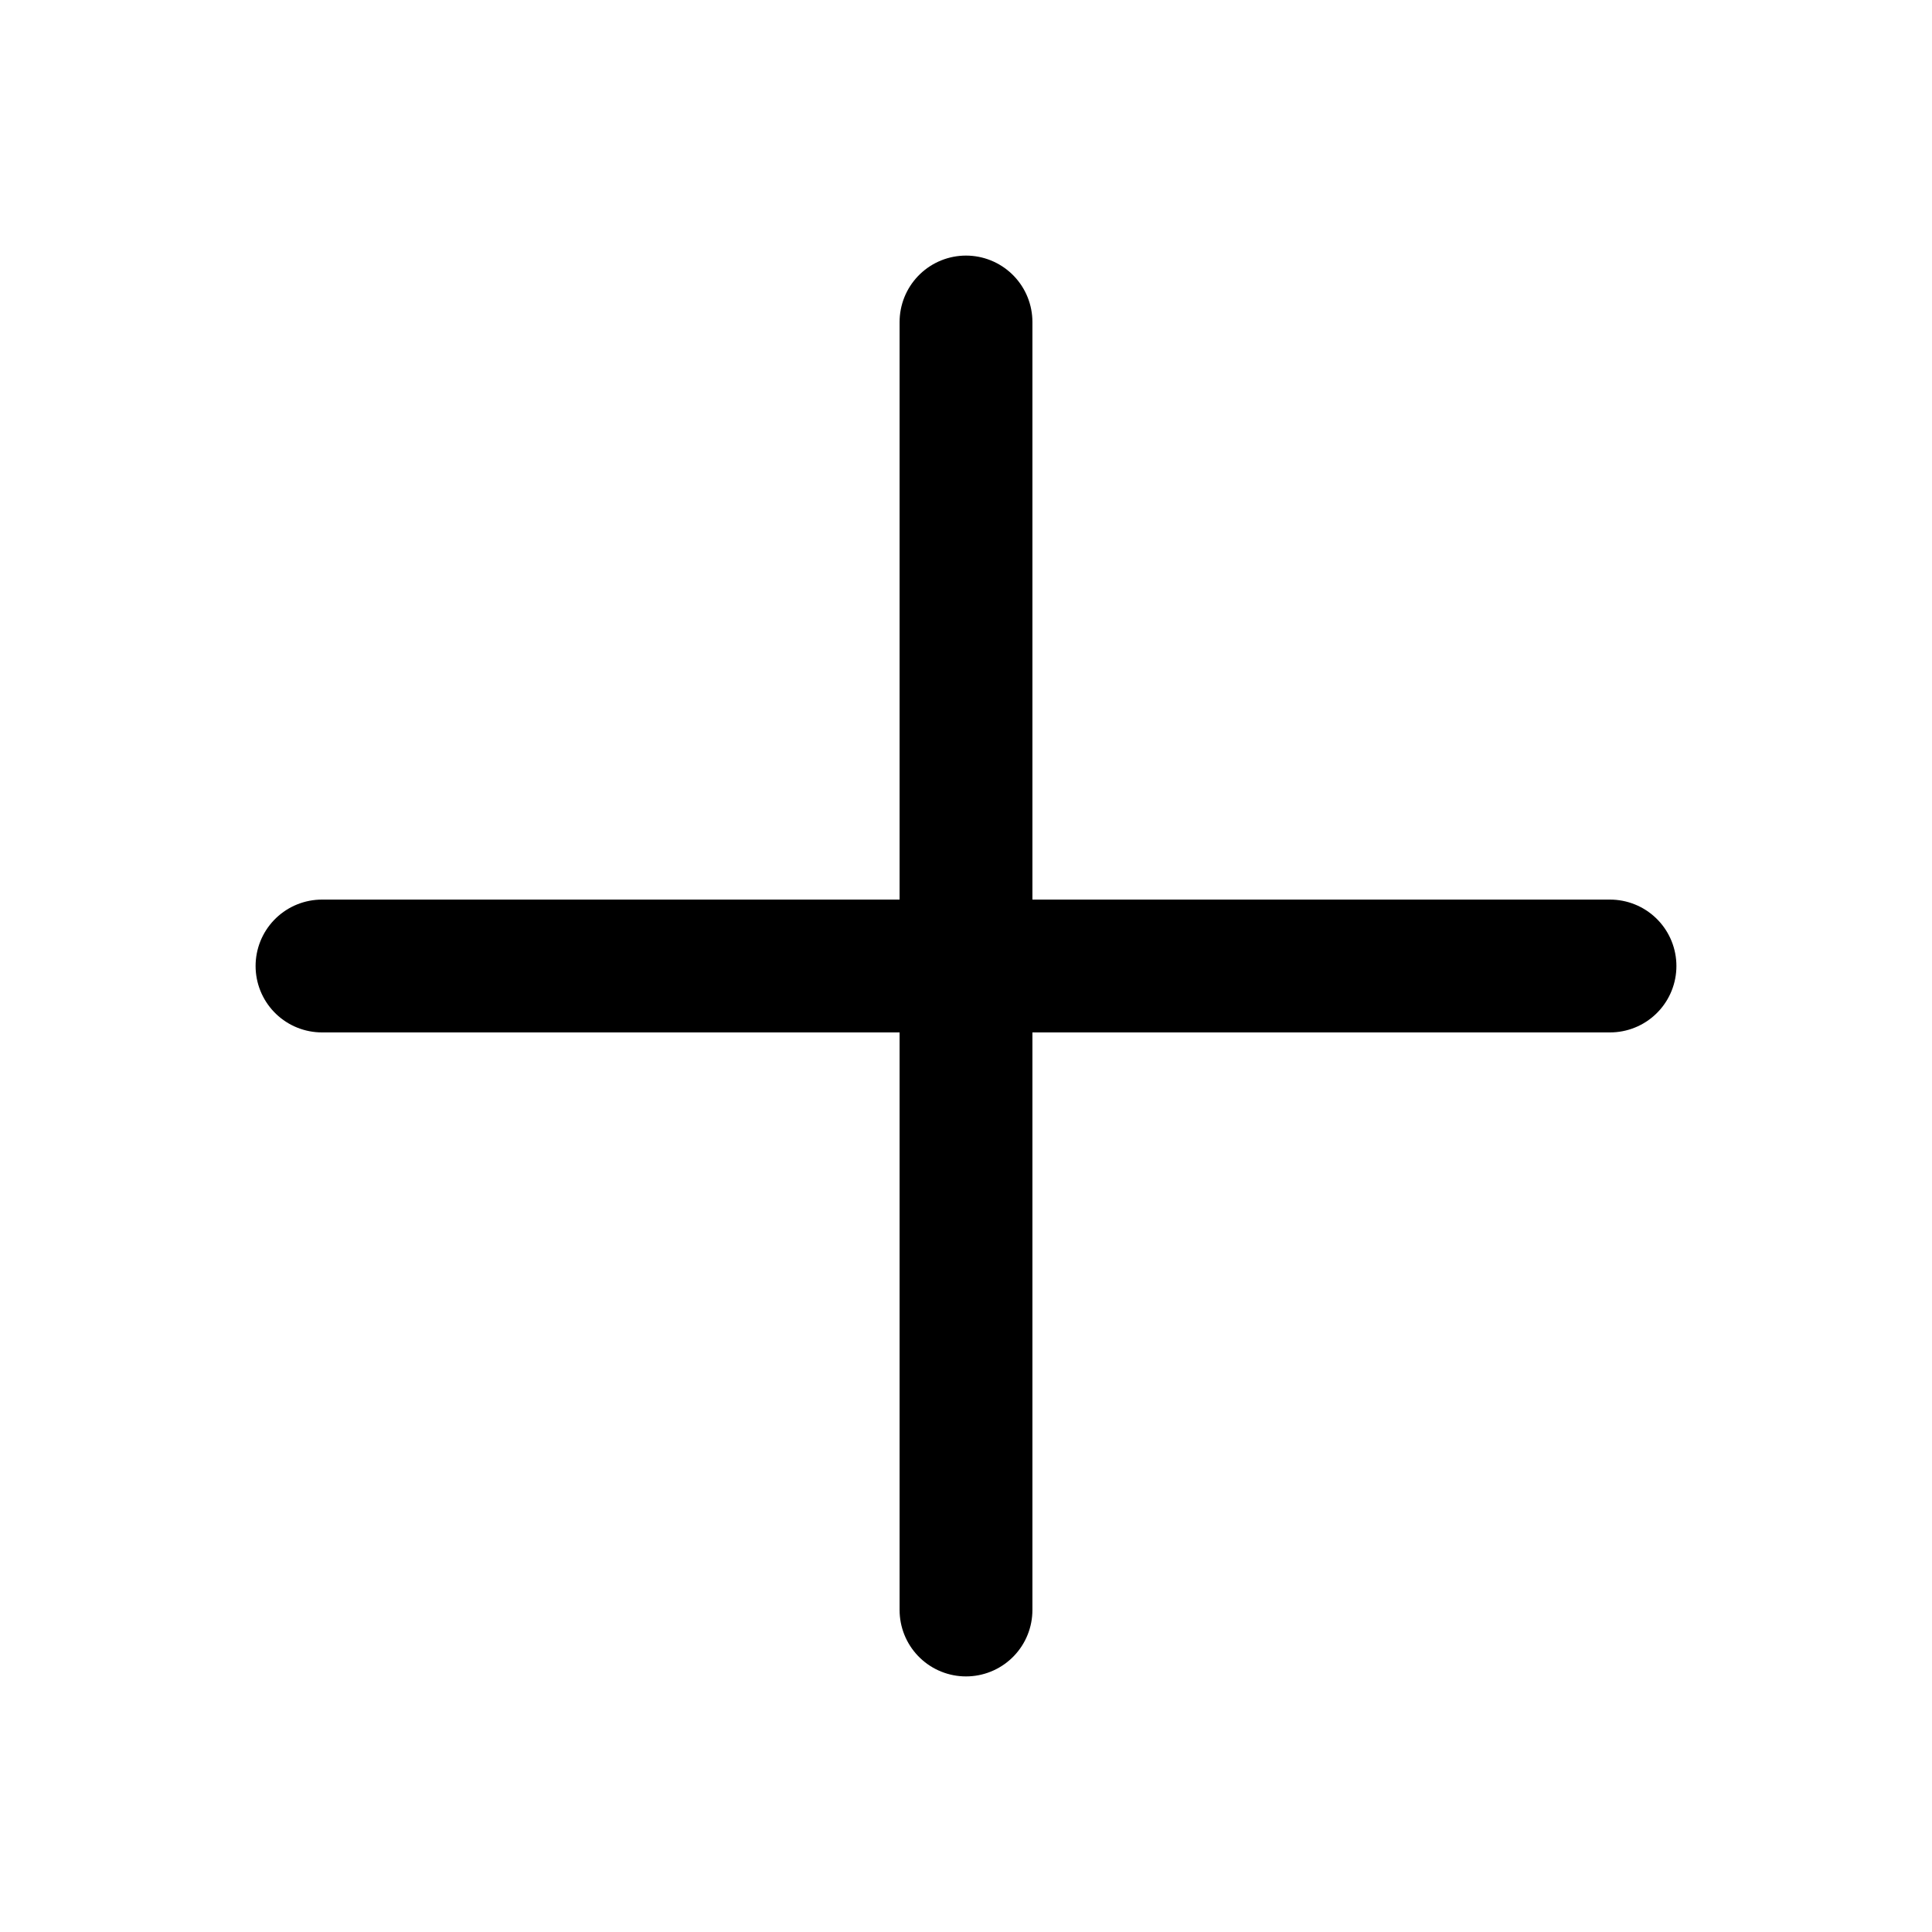
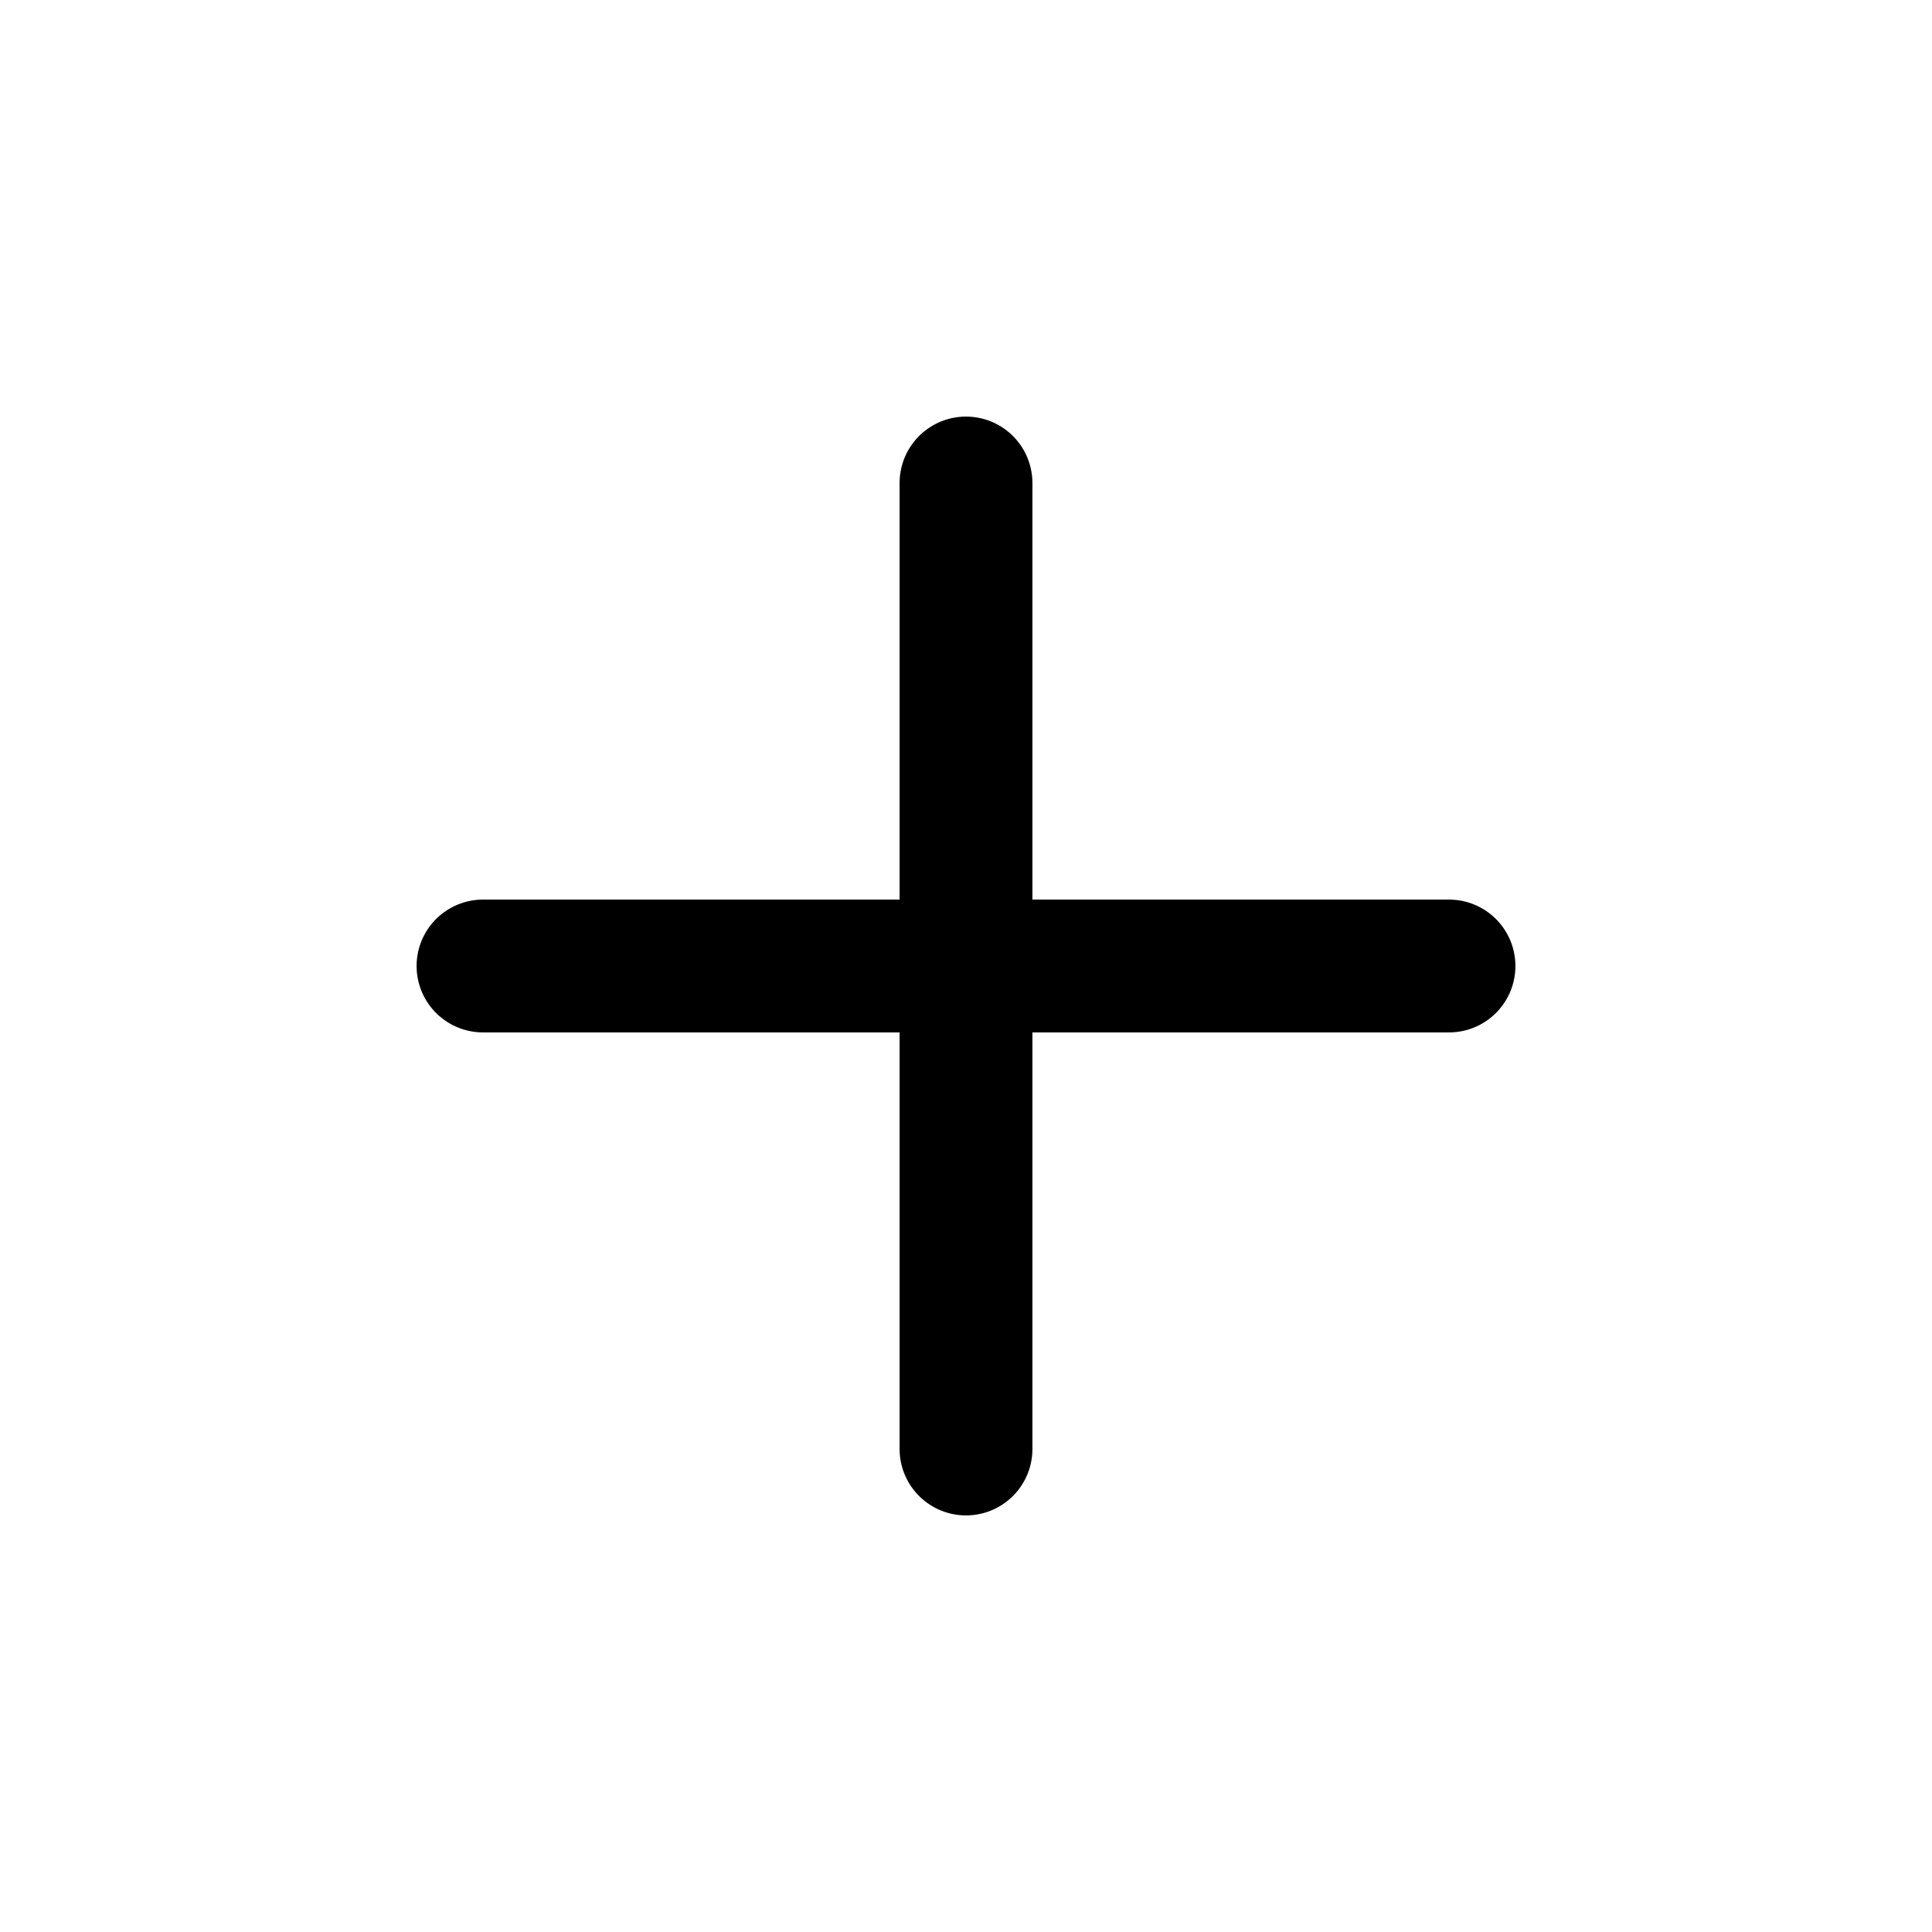
<svg xmlns="http://www.w3.org/2000/svg" width="24" height="24" viewBox="0 0 24 24">
  <g fill="none" stroke="currentColor" stroke-width="1.65" stroke-linecap="round" stroke-linejoin="round">
-     <path d="M12 4V20M4 12H20" />
+     <path d="M12 6V18M6 12H18" />
  </g>
</svg>
